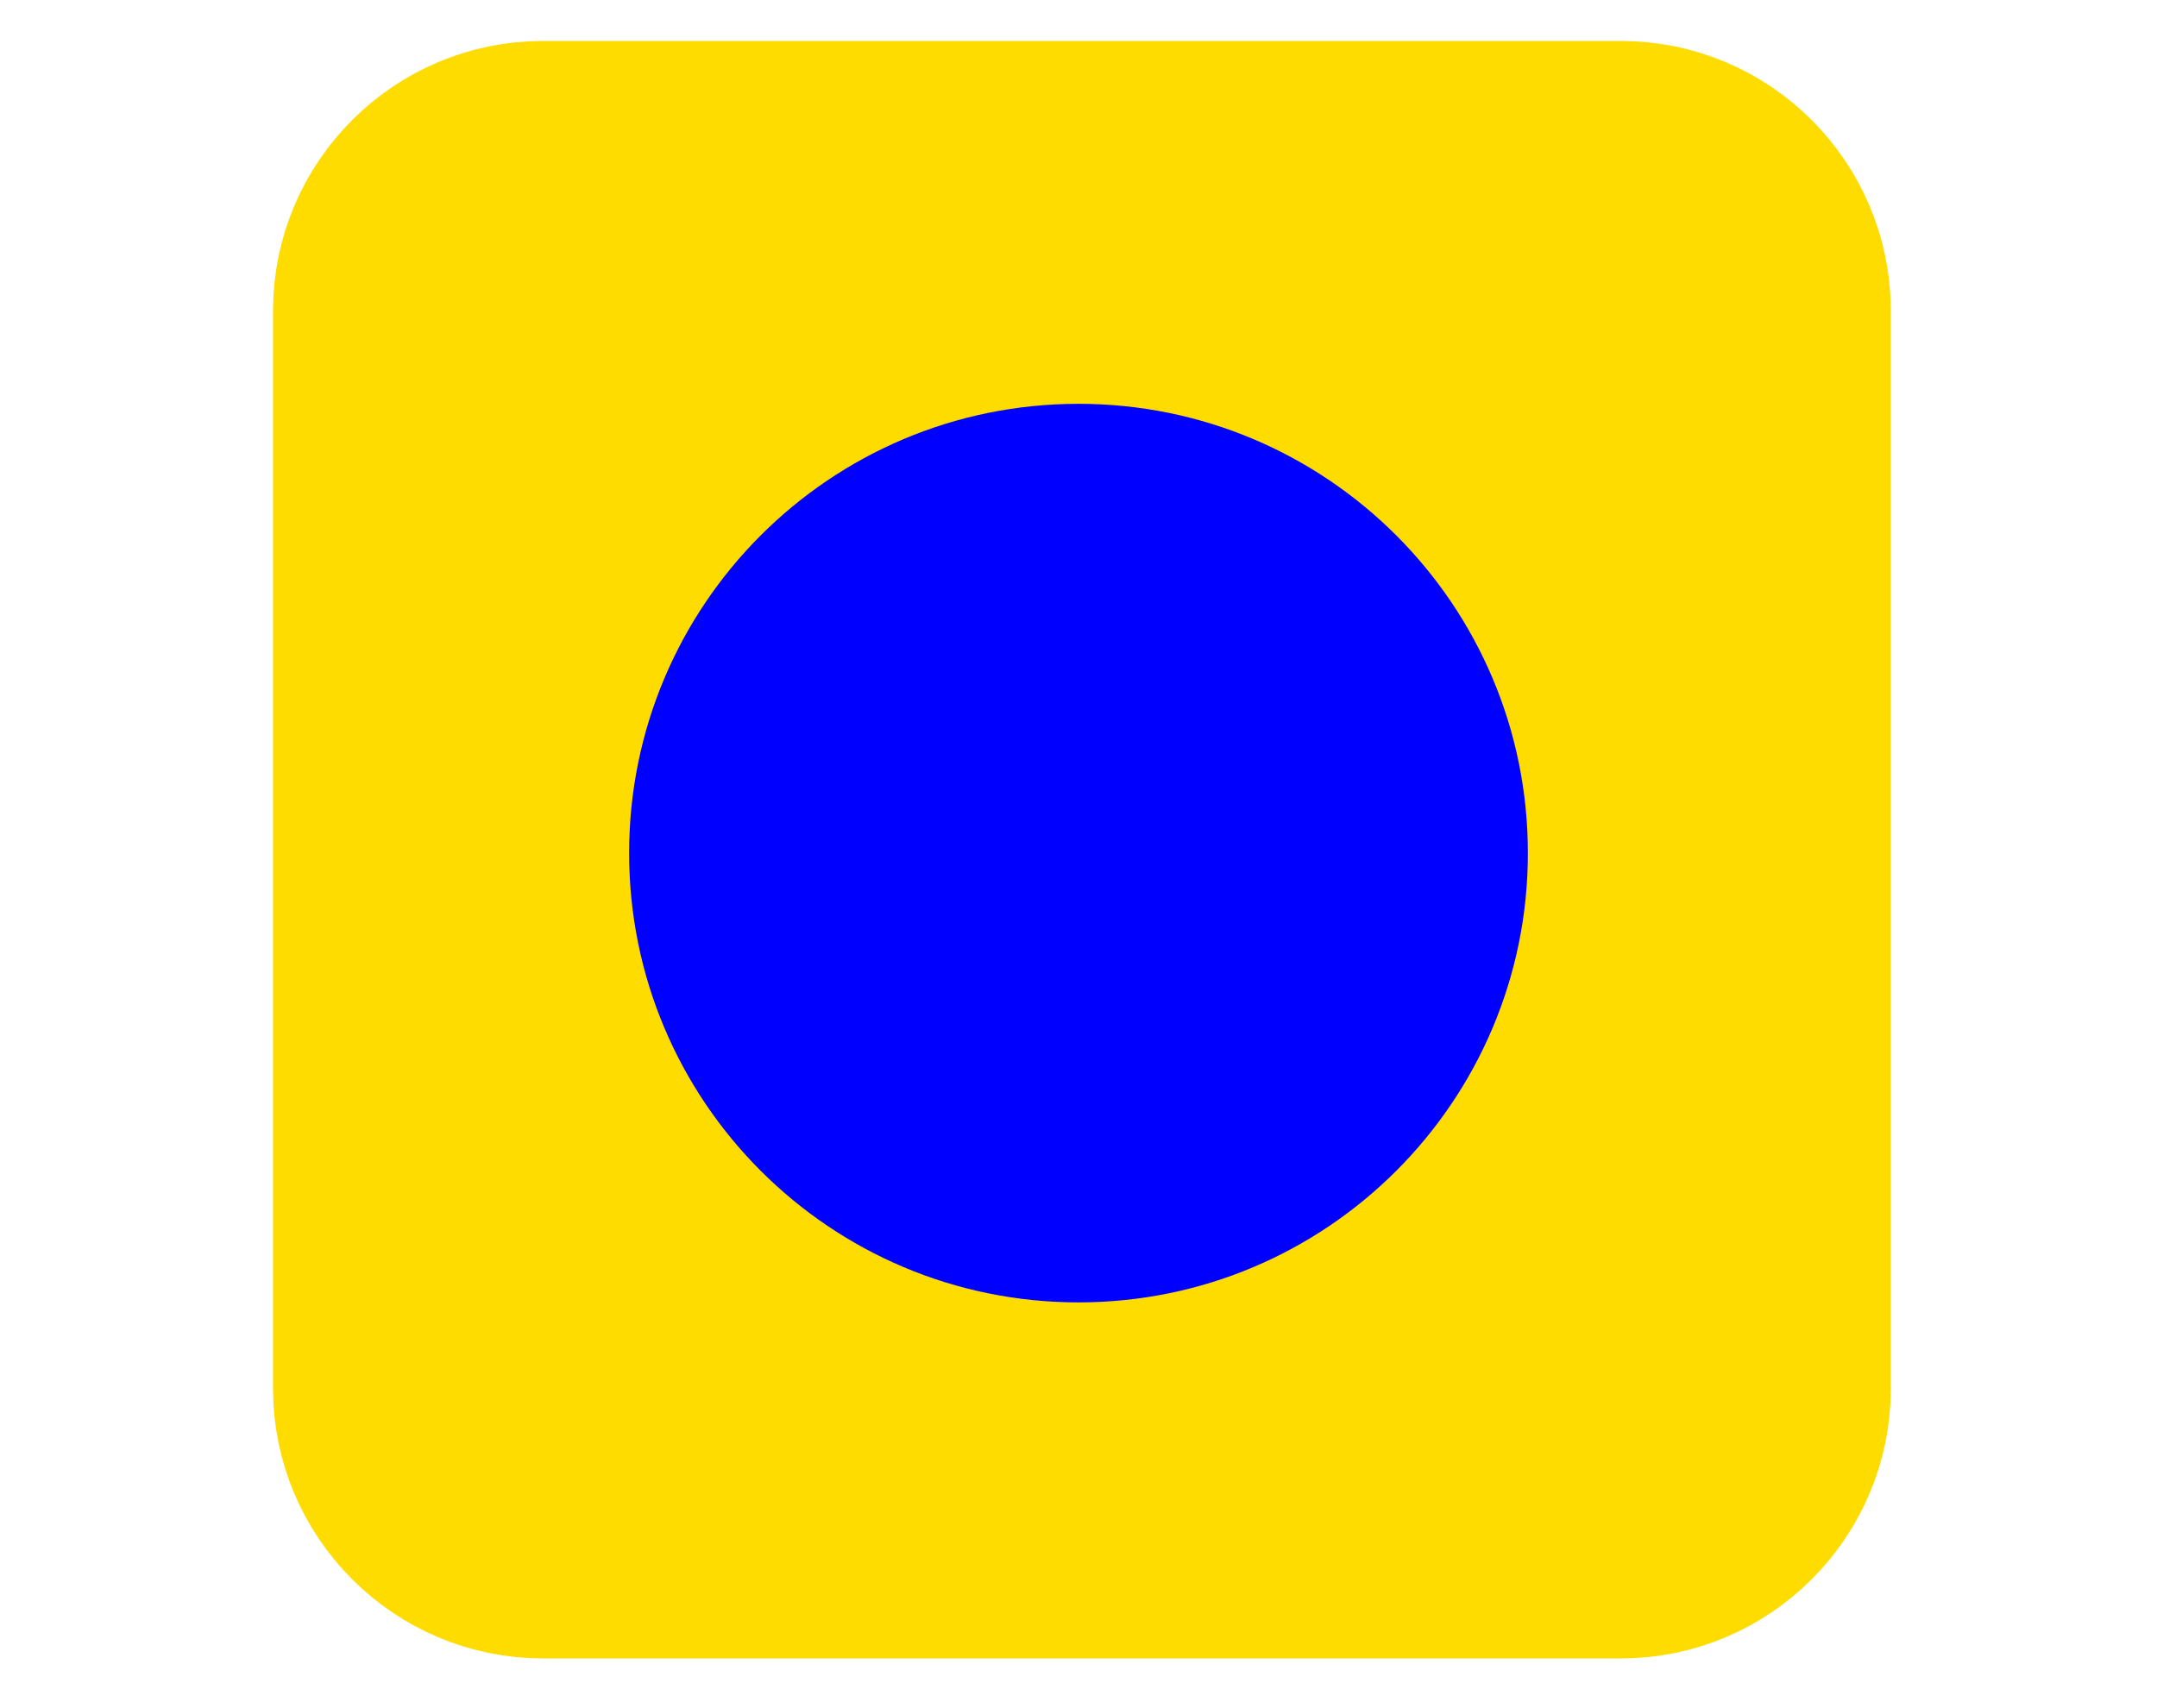
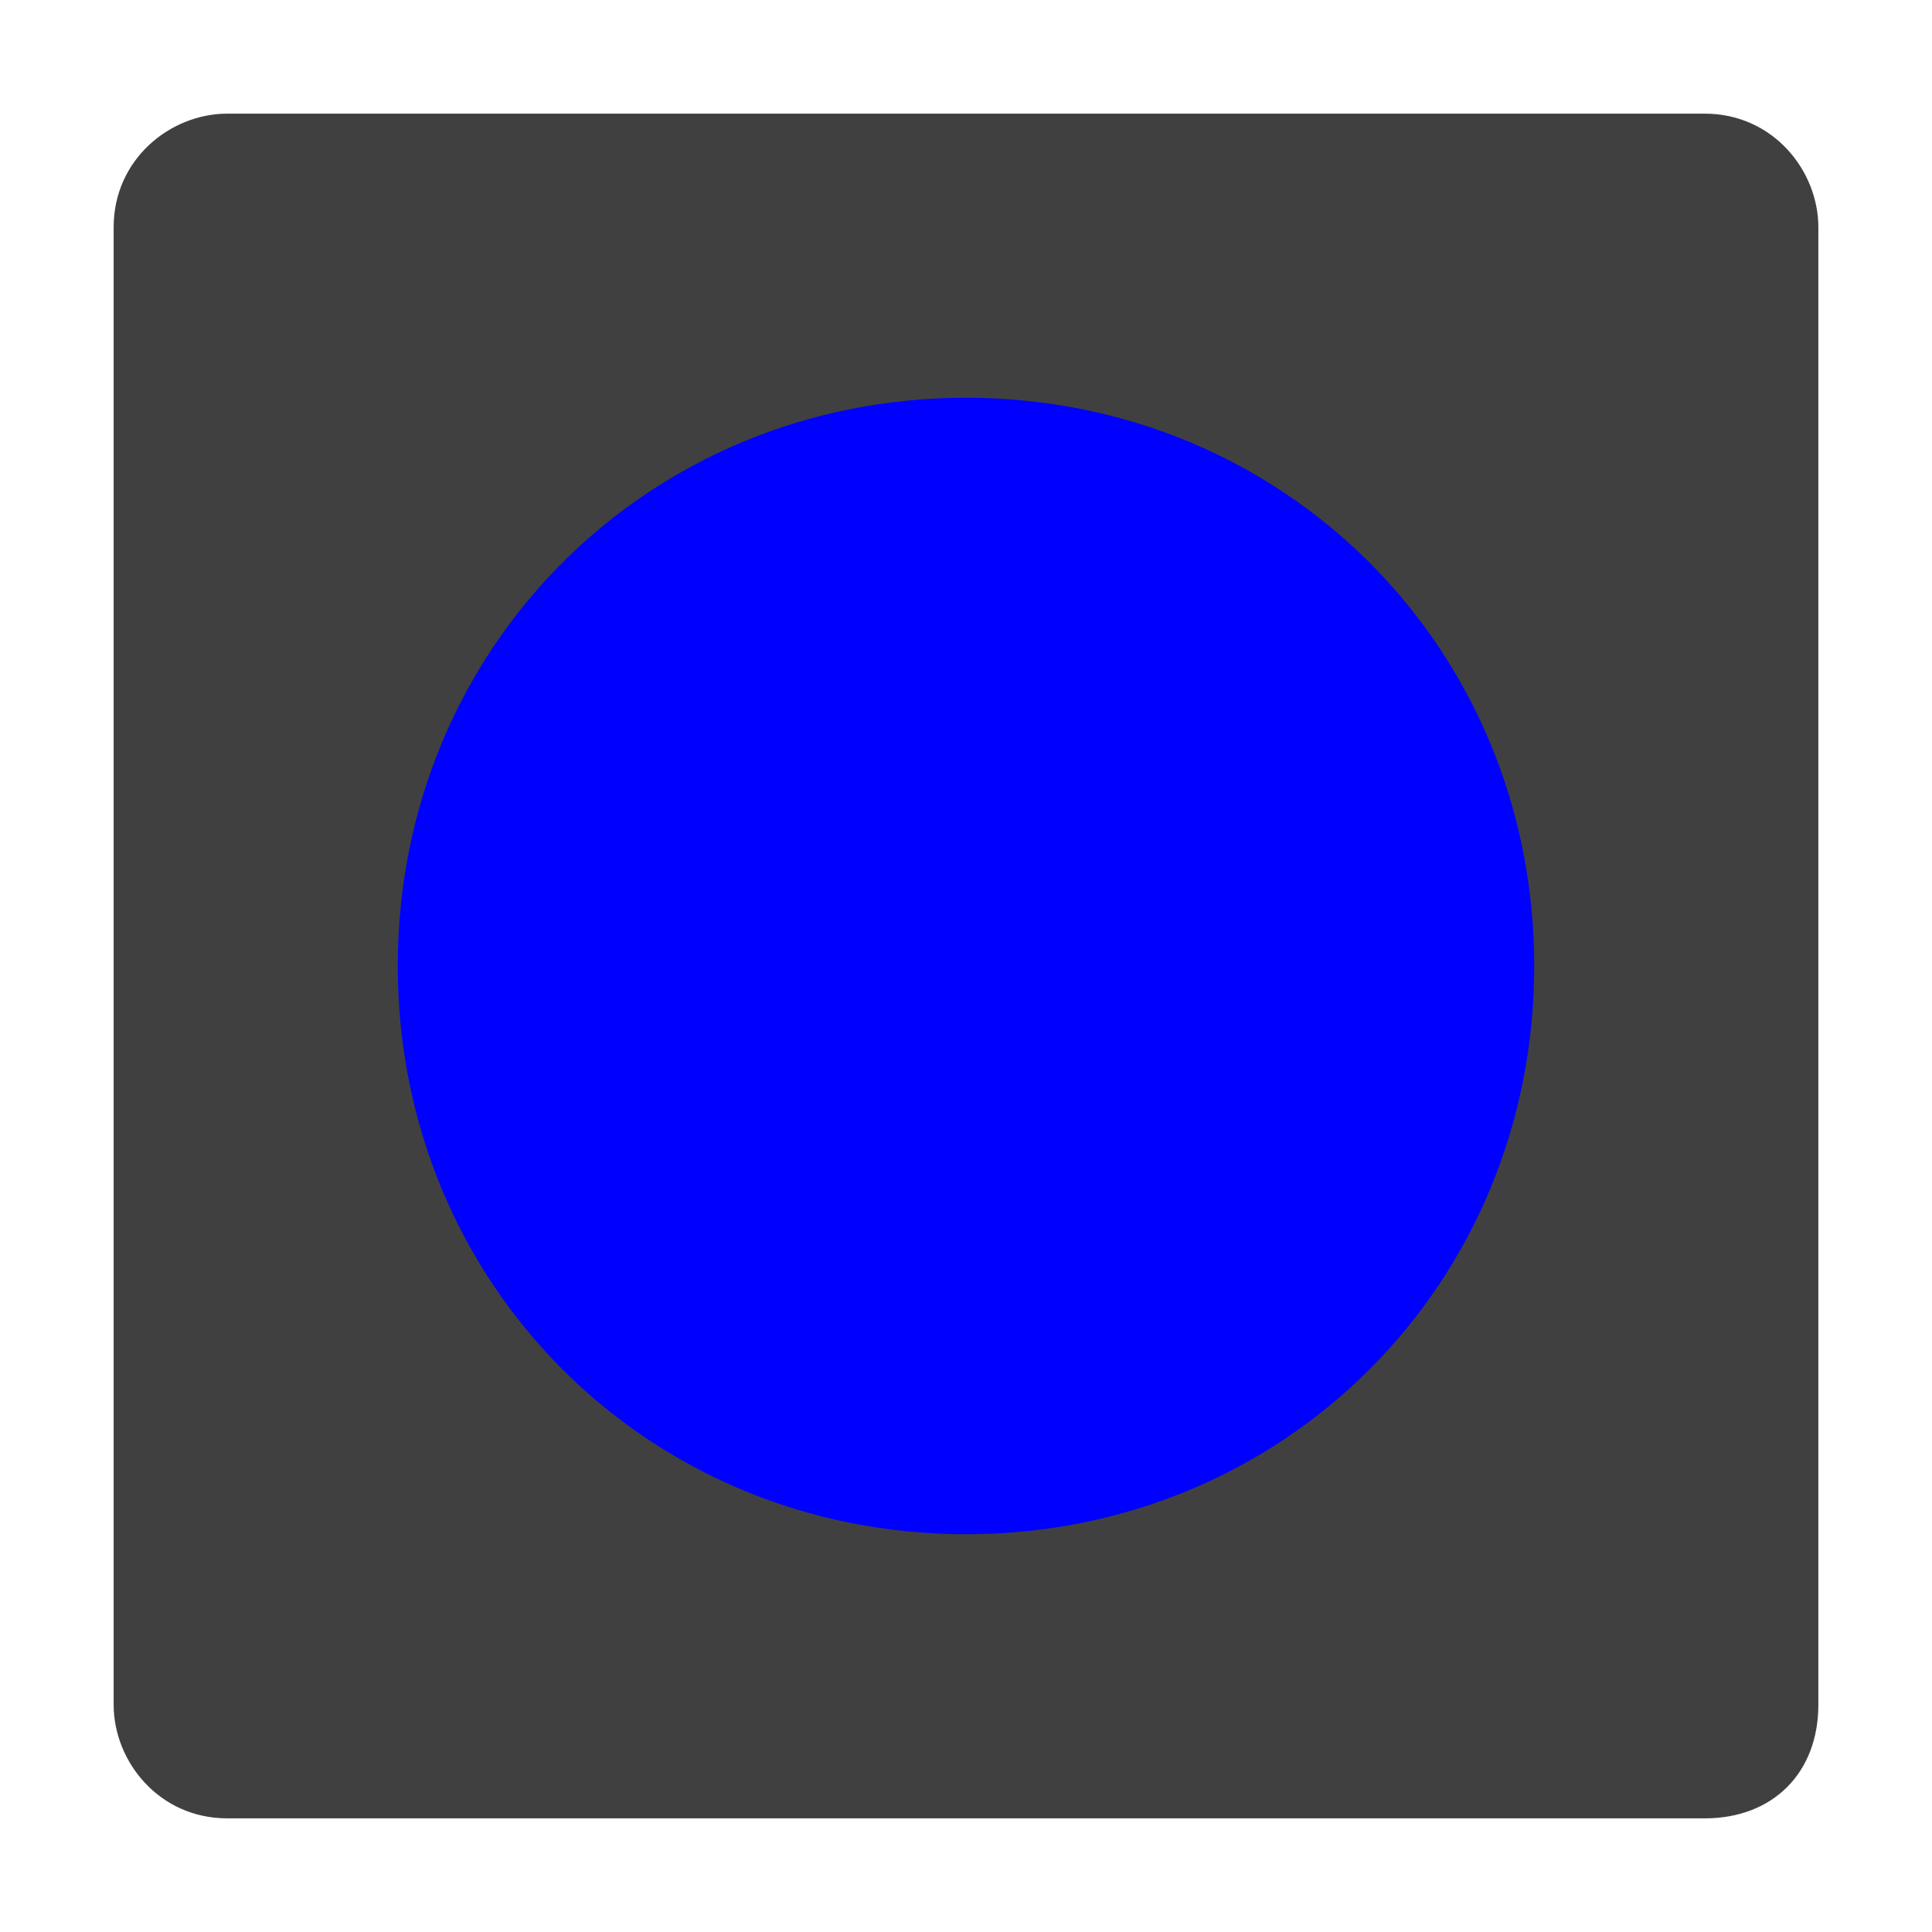
- <svg xmlns="http://www.w3.org/2000/svg" width="24" height="19" viewBox="0 0 24 19" overflow="visible" enable-background="new 0 0 24 19" xml:space="preserve">
-   <g id="Layer_1">
-     <path fill="none" d="M24,19H0V0h24V19z" />
-     <path fill="#FFDC00" stroke="#FFDC00" stroke-width="2" d="M20.038,15.456c0,1.1-0.899,2-2,2h-12    c-1.1,0-2-0.9-2-2v-12c0-1.1,0.9-2,2-2h12c1.101,0,2,0.9,2,2V15.456z" />
-     <path fill="#0000FF" d="M17,9.494c0,2.762-2.238,5-5,5s-5-2.238-5-5s2.238-5,5-5S17,6.732,17,9.494z" />
-   </g>
+ <svg xmlns="http://www.w3.org/2000/svg" version="1.1" id="svg2" x="0px" y="0px" viewBox="0 0 17 17" style="enable-background:new 0 0 17 17;" xml:space="preserve">
+   <style type="text/css">
+ 	.st0{fill:#404040;stroke:#404040;stroke-linecap:round;stroke-linejoin:round;}
+ 	.st1{fill:#404040;}
+ 	.st2{fill:#0000FF;}
+ </style>
+   <rect id="rect6_1_" x="2" y="2" class="st0" width="13" height="13" />
+   <path class="st1" d="M15,16H2c-0.6,0-1-0.5-1-1V2c0-0.6,0.5-1,1-1h13c0.6,0,1,0.5,1,1v13C16,15.6,15.6,16,15,16z M2.5,14.5h12v-12  h-12l0,0V14.5z" />
+   <path id="path11_1_" class="st2" d="M13.5,8.5c0,2.8-2.2,5-5,5s-5-2.2-5-5  s2.2-5,5-5S13.5,5.7,13.5,8.5z" />
</svg>
